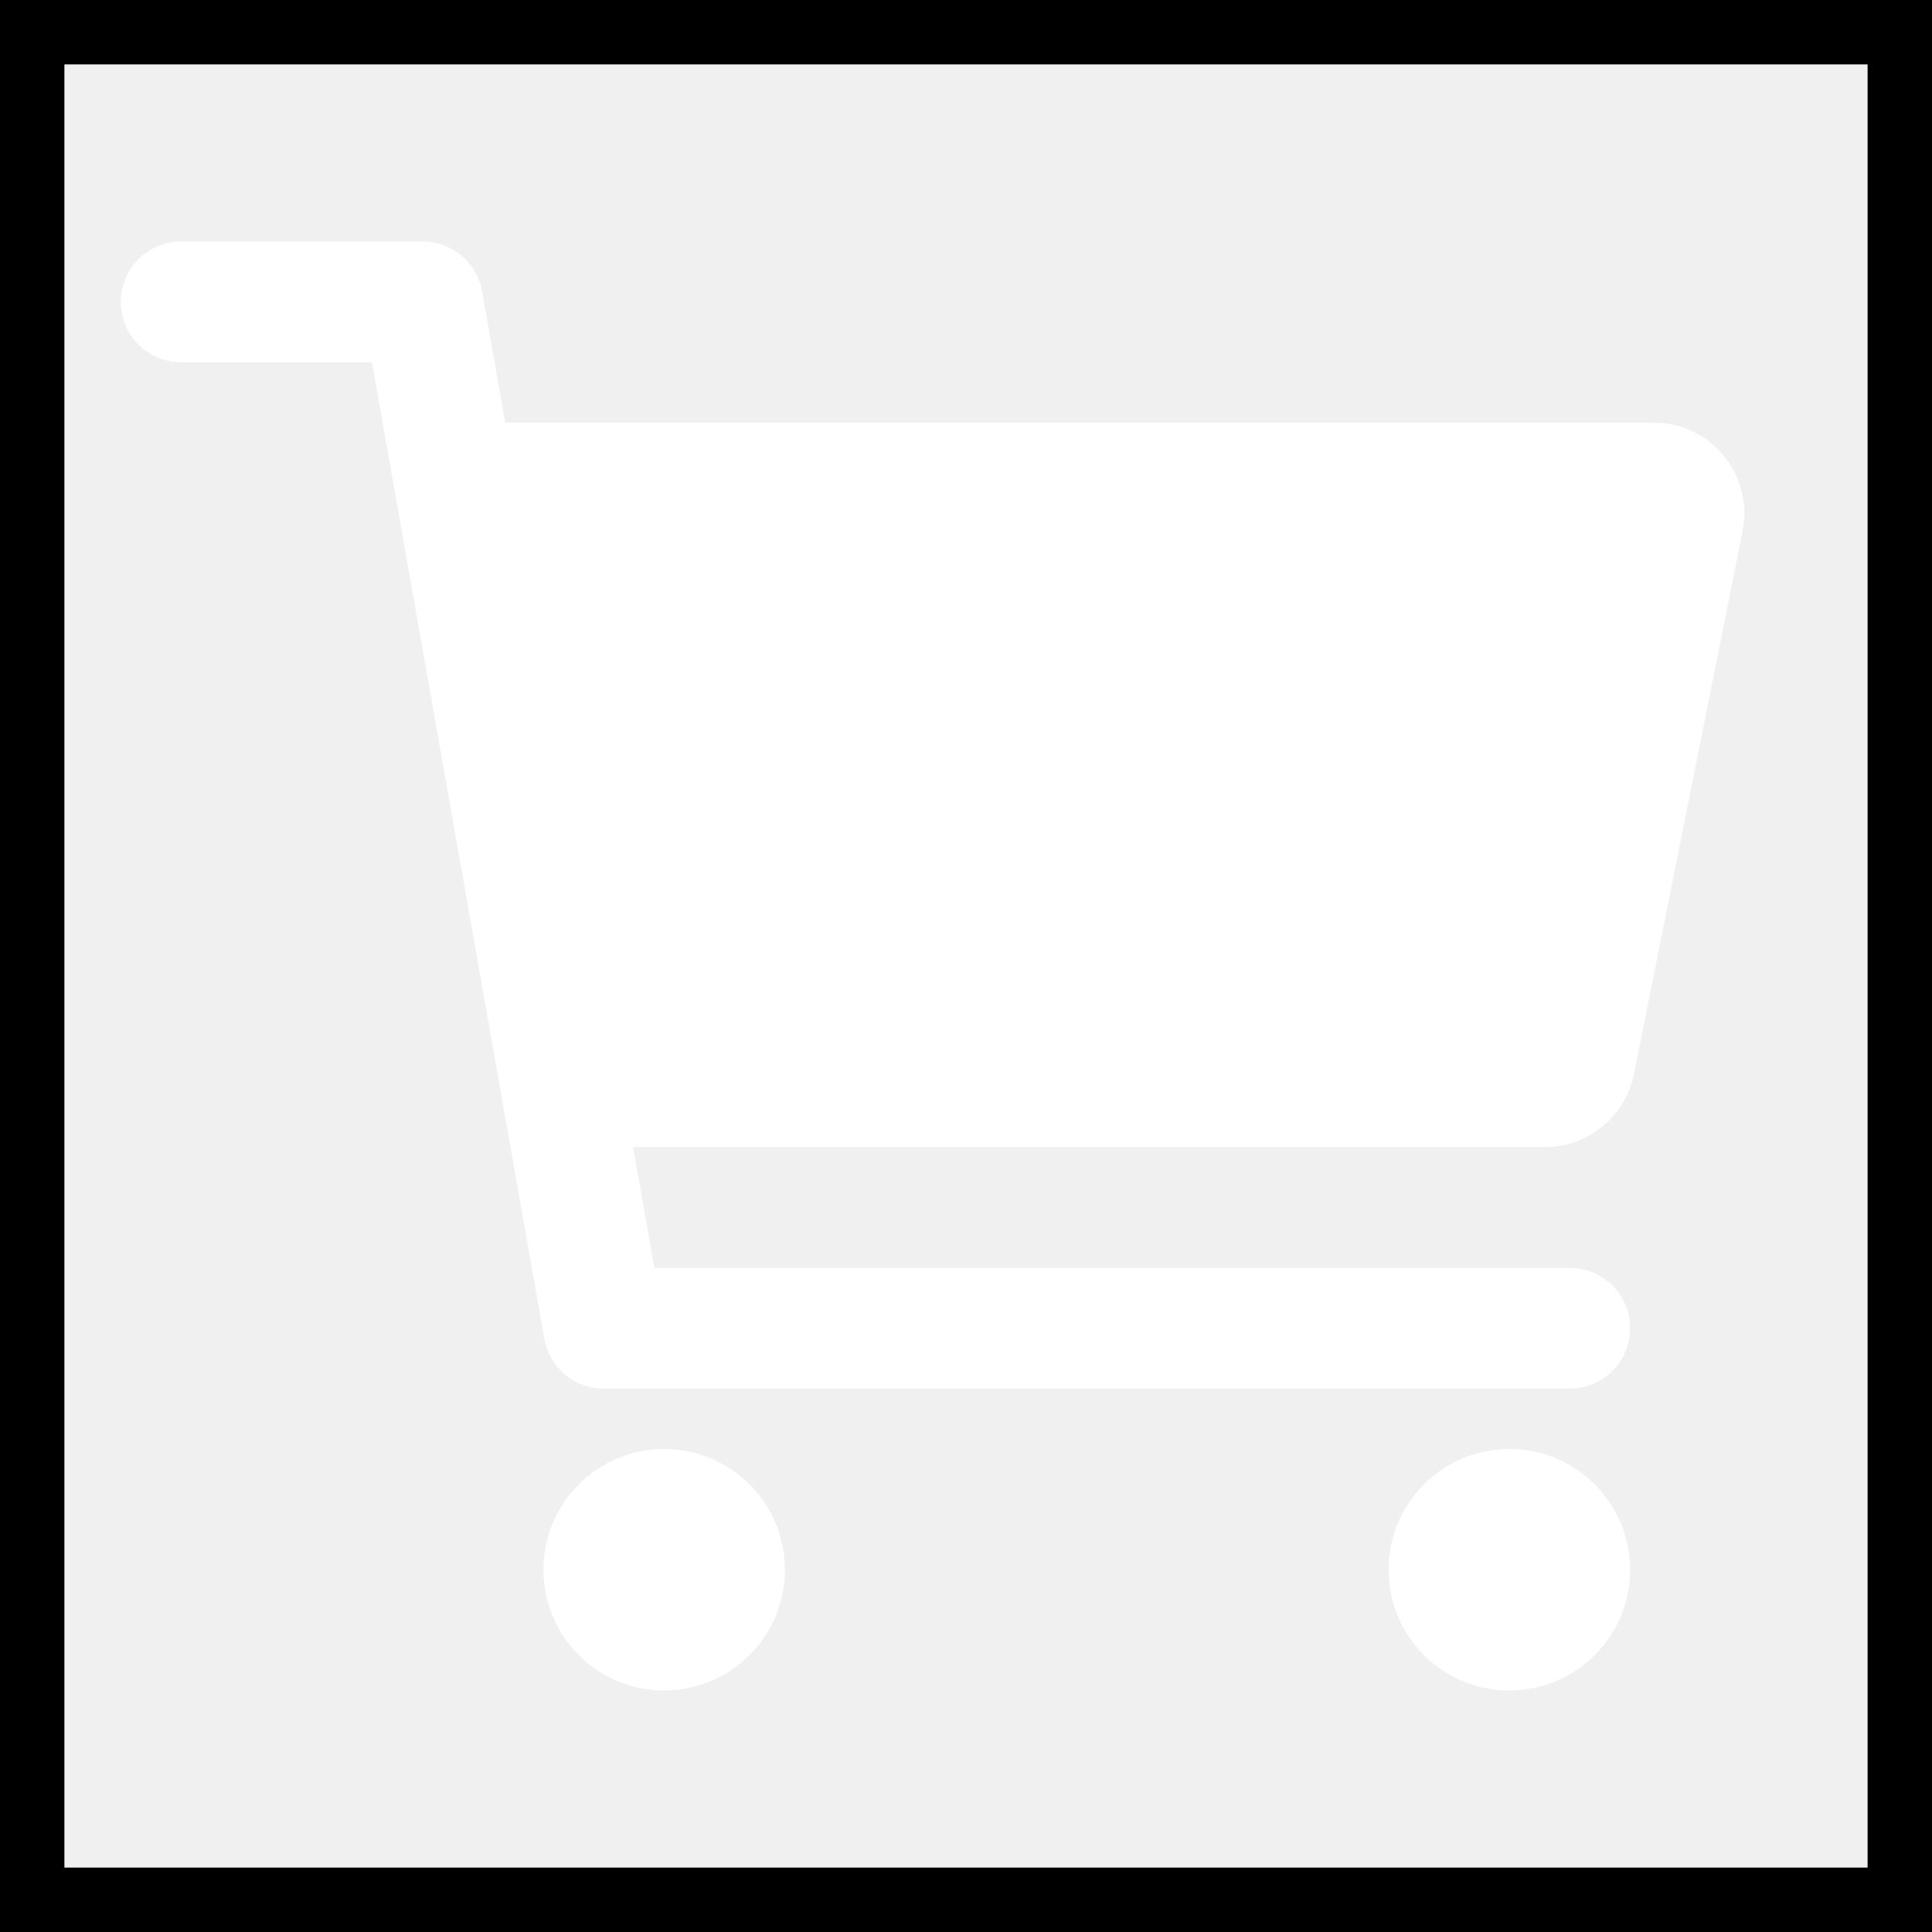
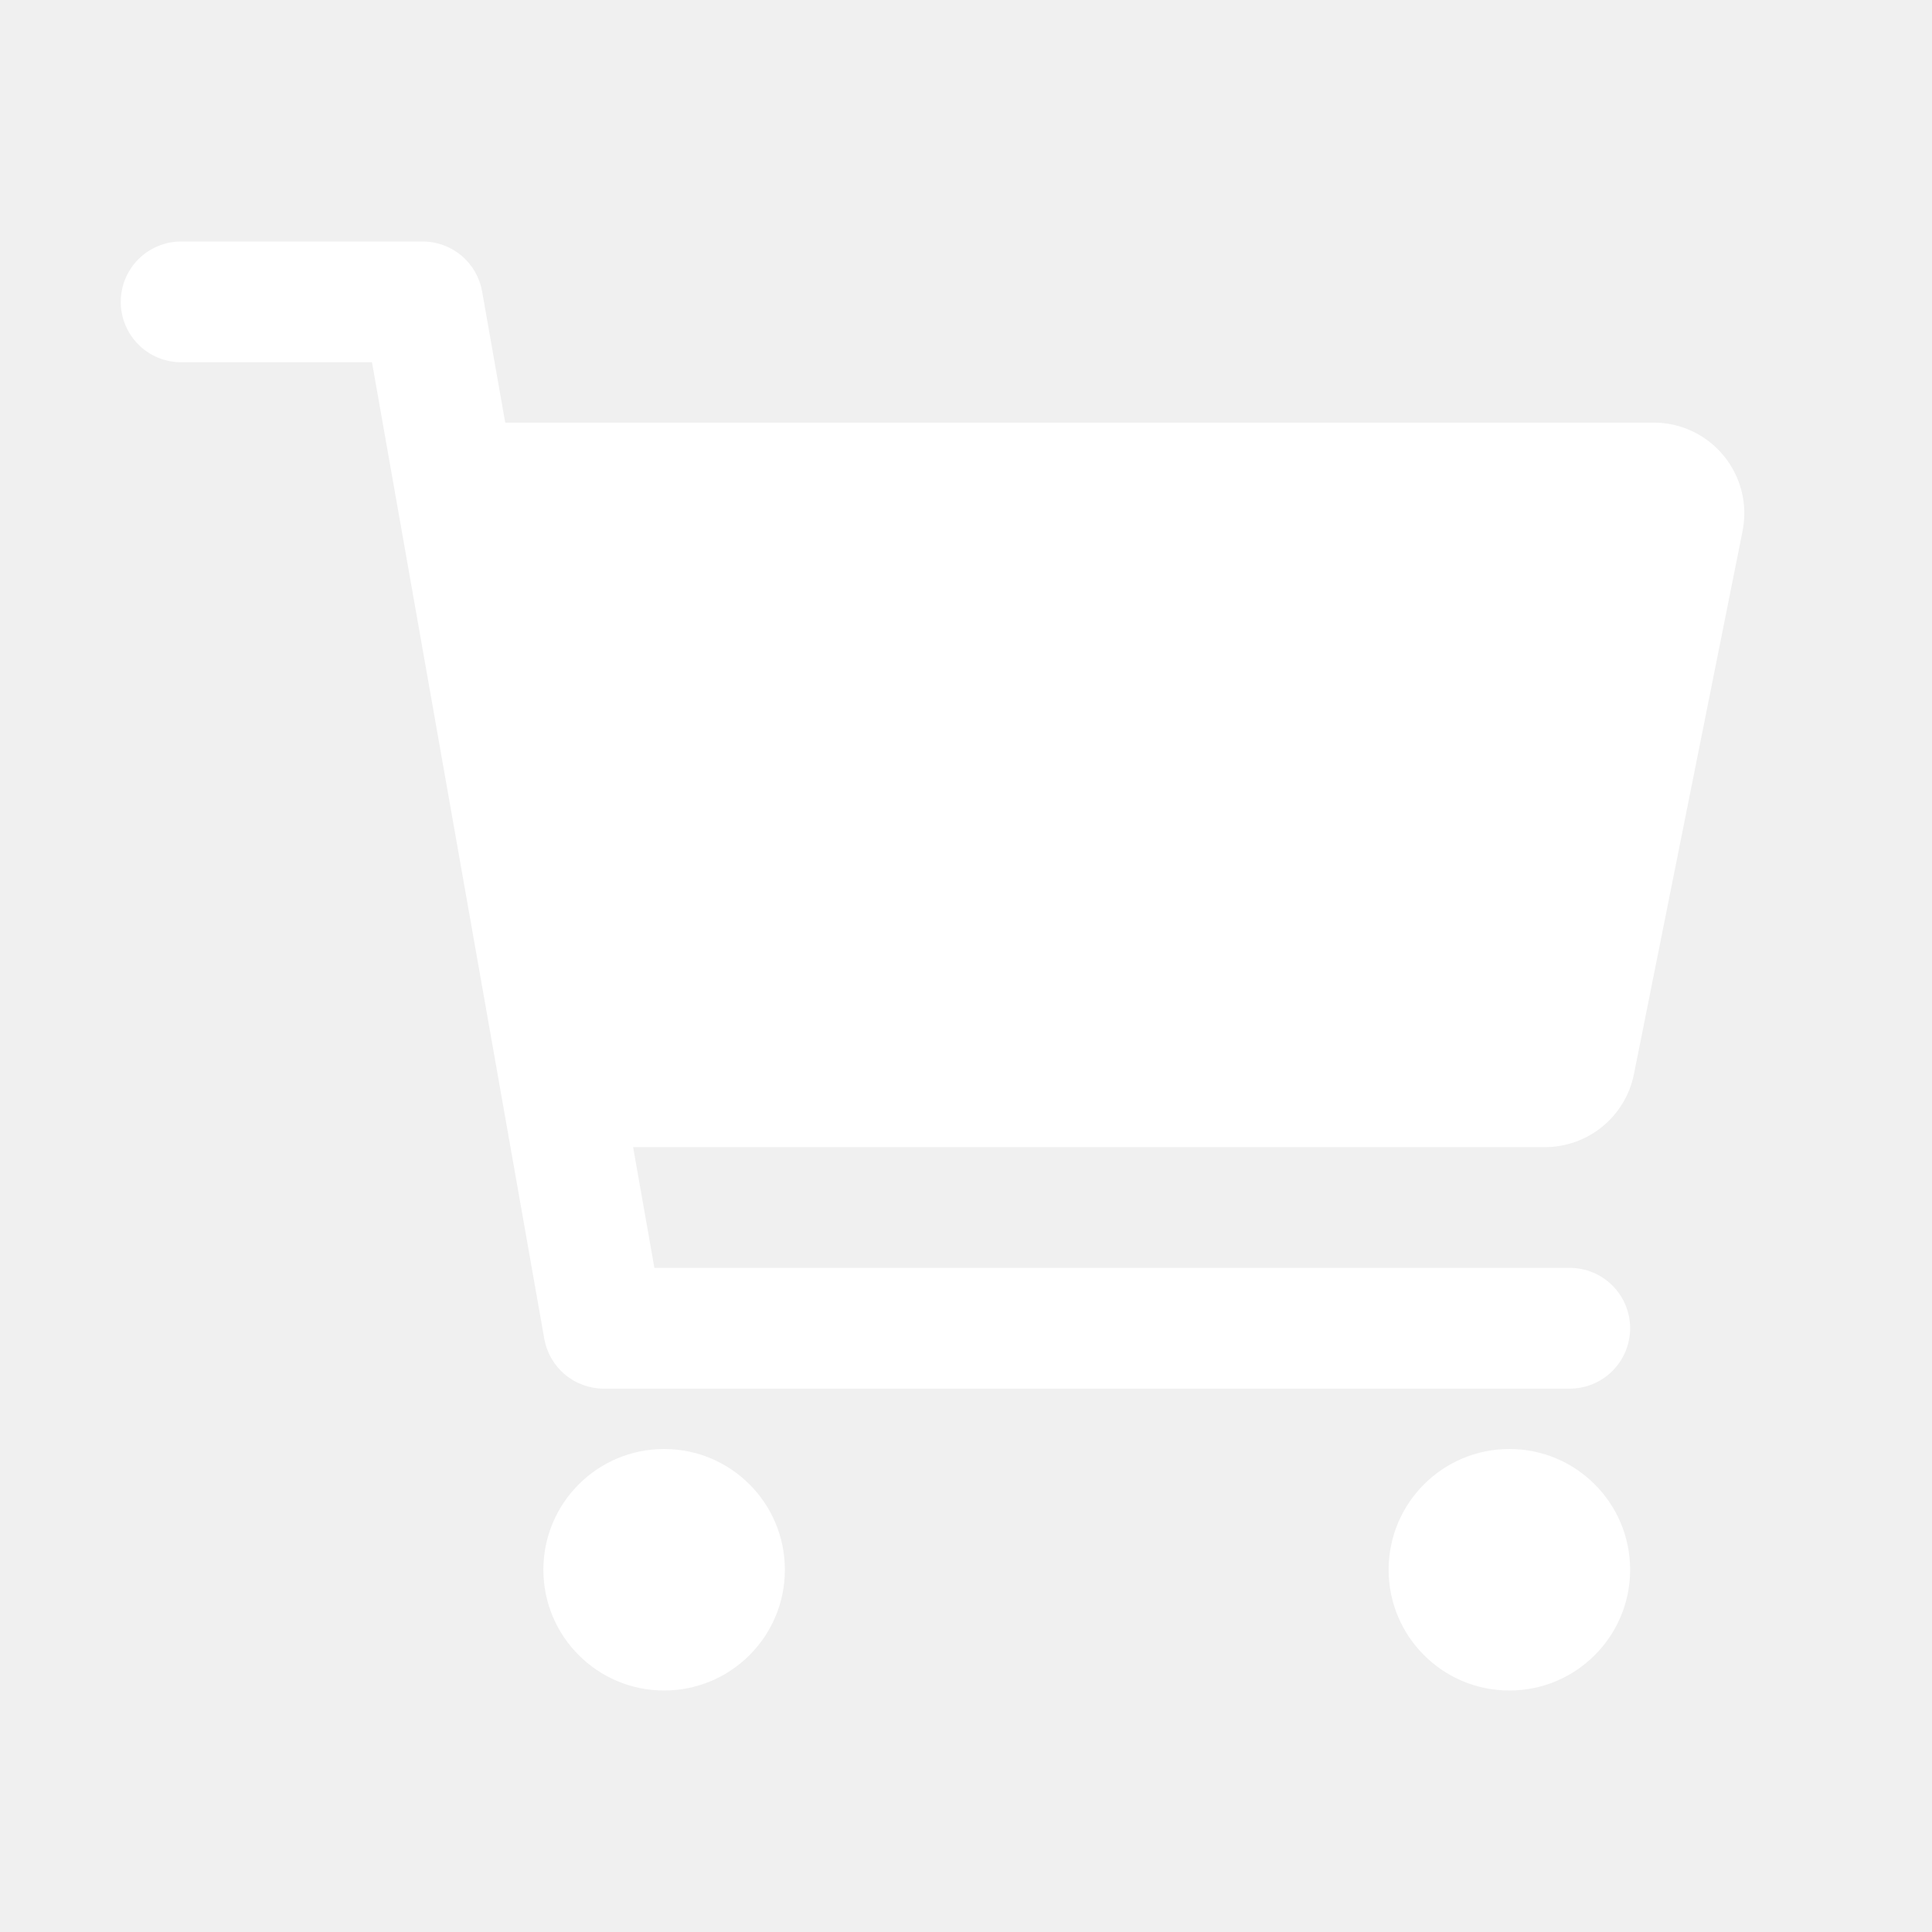
- <svg xmlns="http://www.w3.org/2000/svg" width="30" height="30" viewBox="0 0 30 30" fill="none">
-   <path d="M10.312 26.25C11.348 26.25 12.188 25.41 12.188 24.375C12.188 23.34 11.348 22.5 10.312 22.5C9.277 22.5 8.438 23.34 8.438 24.375C8.438 25.41 9.277 26.25 10.312 26.25Z" fill="white" />
-   <path d="M23.438 26.25C24.473 26.25 25.312 25.41 25.312 24.375C25.312 23.34 24.473 22.5 23.438 22.5C22.402 22.5 21.562 23.34 21.562 24.375C21.562 25.41 22.402 26.25 23.438 26.25Z" fill="white" />
-   <path d="M26.766 7.077C26.634 6.916 26.468 6.786 26.28 6.697C26.092 6.608 25.886 6.562 25.678 6.562H7.845L7.486 4.525C7.448 4.308 7.334 4.111 7.165 3.969C6.996 3.828 6.783 3.75 6.562 3.75H2.812C2.564 3.75 2.325 3.849 2.15 4.025C1.974 4.2 1.875 4.439 1.875 4.688C1.875 4.936 1.974 5.175 2.15 5.35C2.325 5.526 2.564 5.625 2.812 5.625H5.776L8.452 20.788C8.49 21.005 8.603 21.202 8.772 21.343C8.941 21.485 9.155 21.562 9.375 21.562H24.375C24.624 21.562 24.862 21.464 25.038 21.288C25.214 21.112 25.312 20.874 25.312 20.625C25.312 20.376 25.214 20.138 25.038 19.962C24.862 19.786 24.624 19.688 24.375 19.688H10.161L9.831 17.812H23.991C24.316 17.812 24.631 17.699 24.882 17.493C25.134 17.287 25.306 17.001 25.371 16.682L27.059 8.245C27.099 8.041 27.094 7.83 27.043 7.628C26.993 7.426 26.898 7.238 26.766 7.077Z" fill="white" />
-   <rect x="0.5" y="0.5" width="29" height="29" stroke="black" />
+ <svg xmlns="http://www.w3.org/2000/svg" width="500" height="500" viewBox="0 0 500 500" fill="none">
+   <path d="M171.875 437.5C189.134 437.5 203.125 423.509 203.125 406.25C203.125 388.991 189.134 375 171.875 375C154.616 375 140.625 388.991 140.625 406.25C140.625 423.509 154.616 437.5 171.875 437.5Z" fill="white" />
+   <path d="M390.625 437.5C407.884 437.5 421.875 423.509 421.875 406.25C421.875 388.991 407.884 375 390.625 375C373.366 375 359.375 388.991 359.375 406.25C359.375 423.509 373.366 437.5 390.625 437.5Z" fill="white" />
+   <path d="M446.094 117.949C443.899 115.264 441.133 113.102 437.998 111.618C434.863 110.135 431.437 109.369 427.969 109.375H130.752L124.766 75.41C124.127 71.792 122.235 68.515 119.42 66.154C116.605 63.793 113.049 62.499 109.375 62.5H46.875C42.731 62.5 38.757 64.146 35.827 67.076C32.896 70.007 31.25 73.981 31.25 78.125C31.25 82.269 32.896 86.243 35.827 89.174C38.757 92.104 42.731 93.75 46.875 93.75H96.269L140.859 346.465C141.498 350.083 143.39 353.36 146.205 355.721C149.02 358.082 152.576 359.376 156.25 359.375H406.25C410.394 359.375 414.368 357.729 417.299 354.799C420.229 351.868 421.875 347.894 421.875 343.75C421.875 339.606 420.229 335.632 417.299 332.701C414.368 329.771 410.394 328.125 406.25 328.125H169.355L163.848 296.875H399.844C405.262 296.868 410.512 294.989 414.705 291.557C418.898 288.124 421.775 283.348 422.852 278.037L450.977 137.412C451.654 134.009 451.568 130.497 450.723 127.132C449.879 123.766 448.298 120.63 446.094 117.949Z" fill="white" />
</svg>
